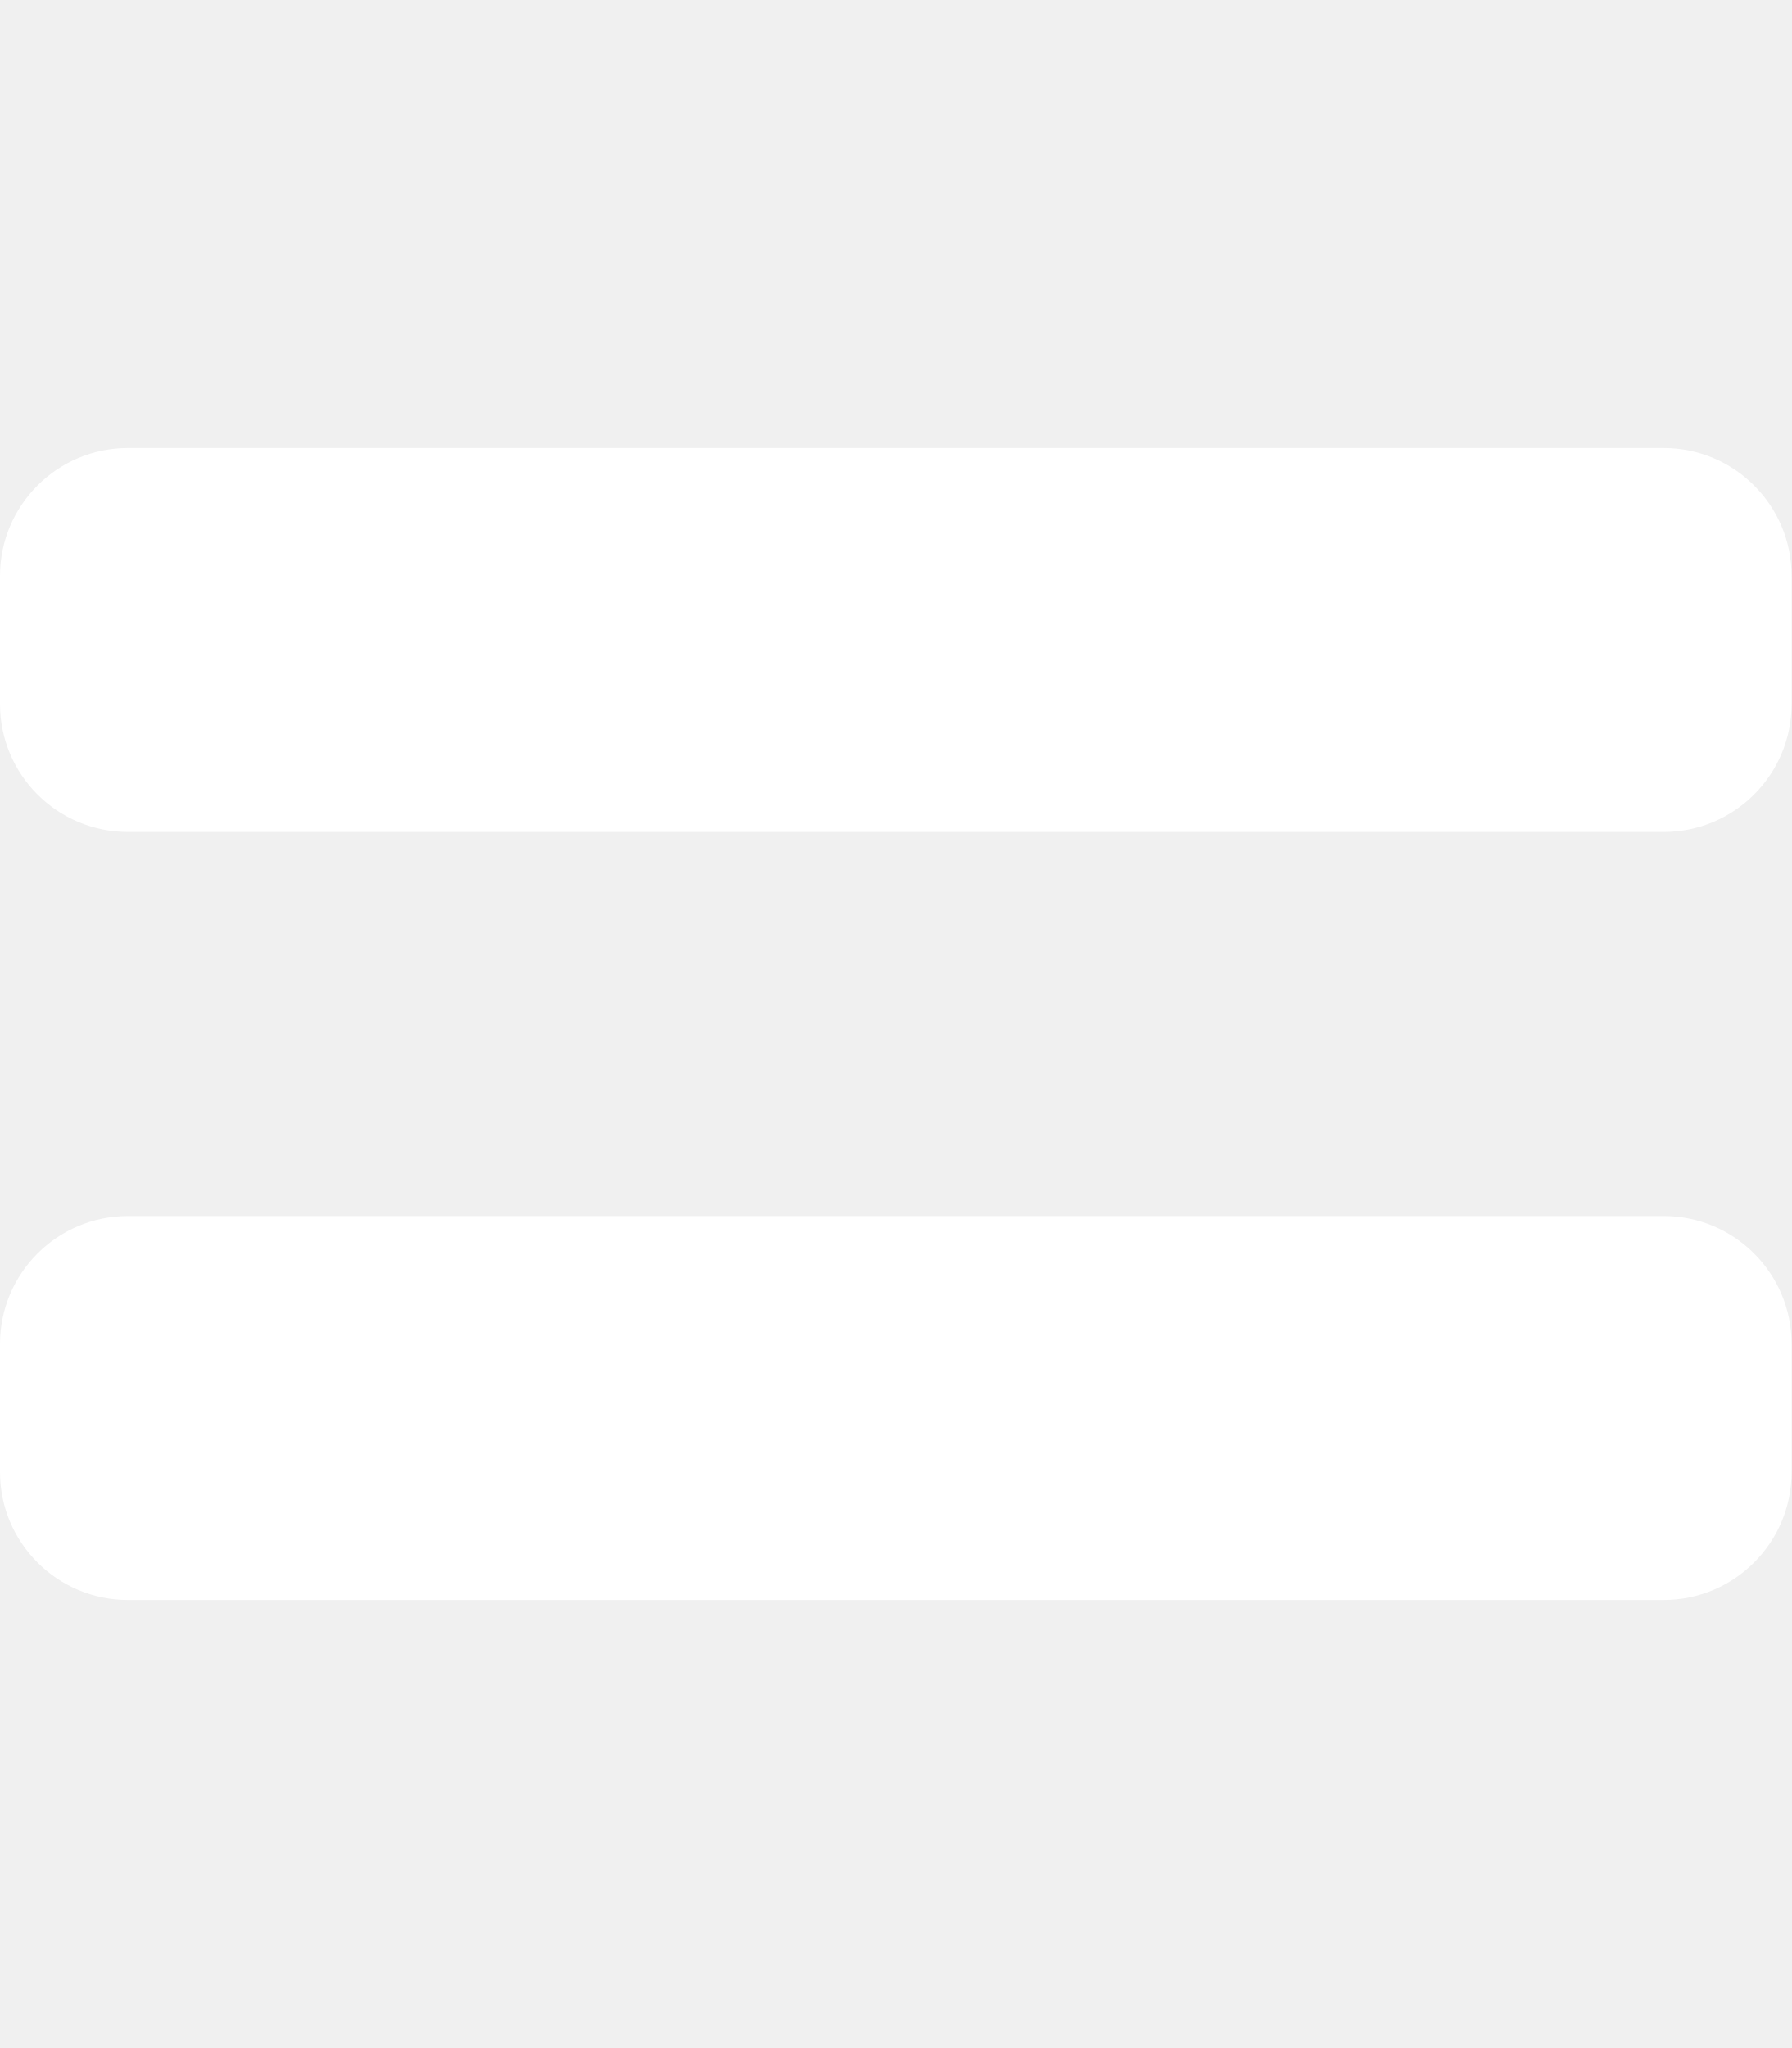
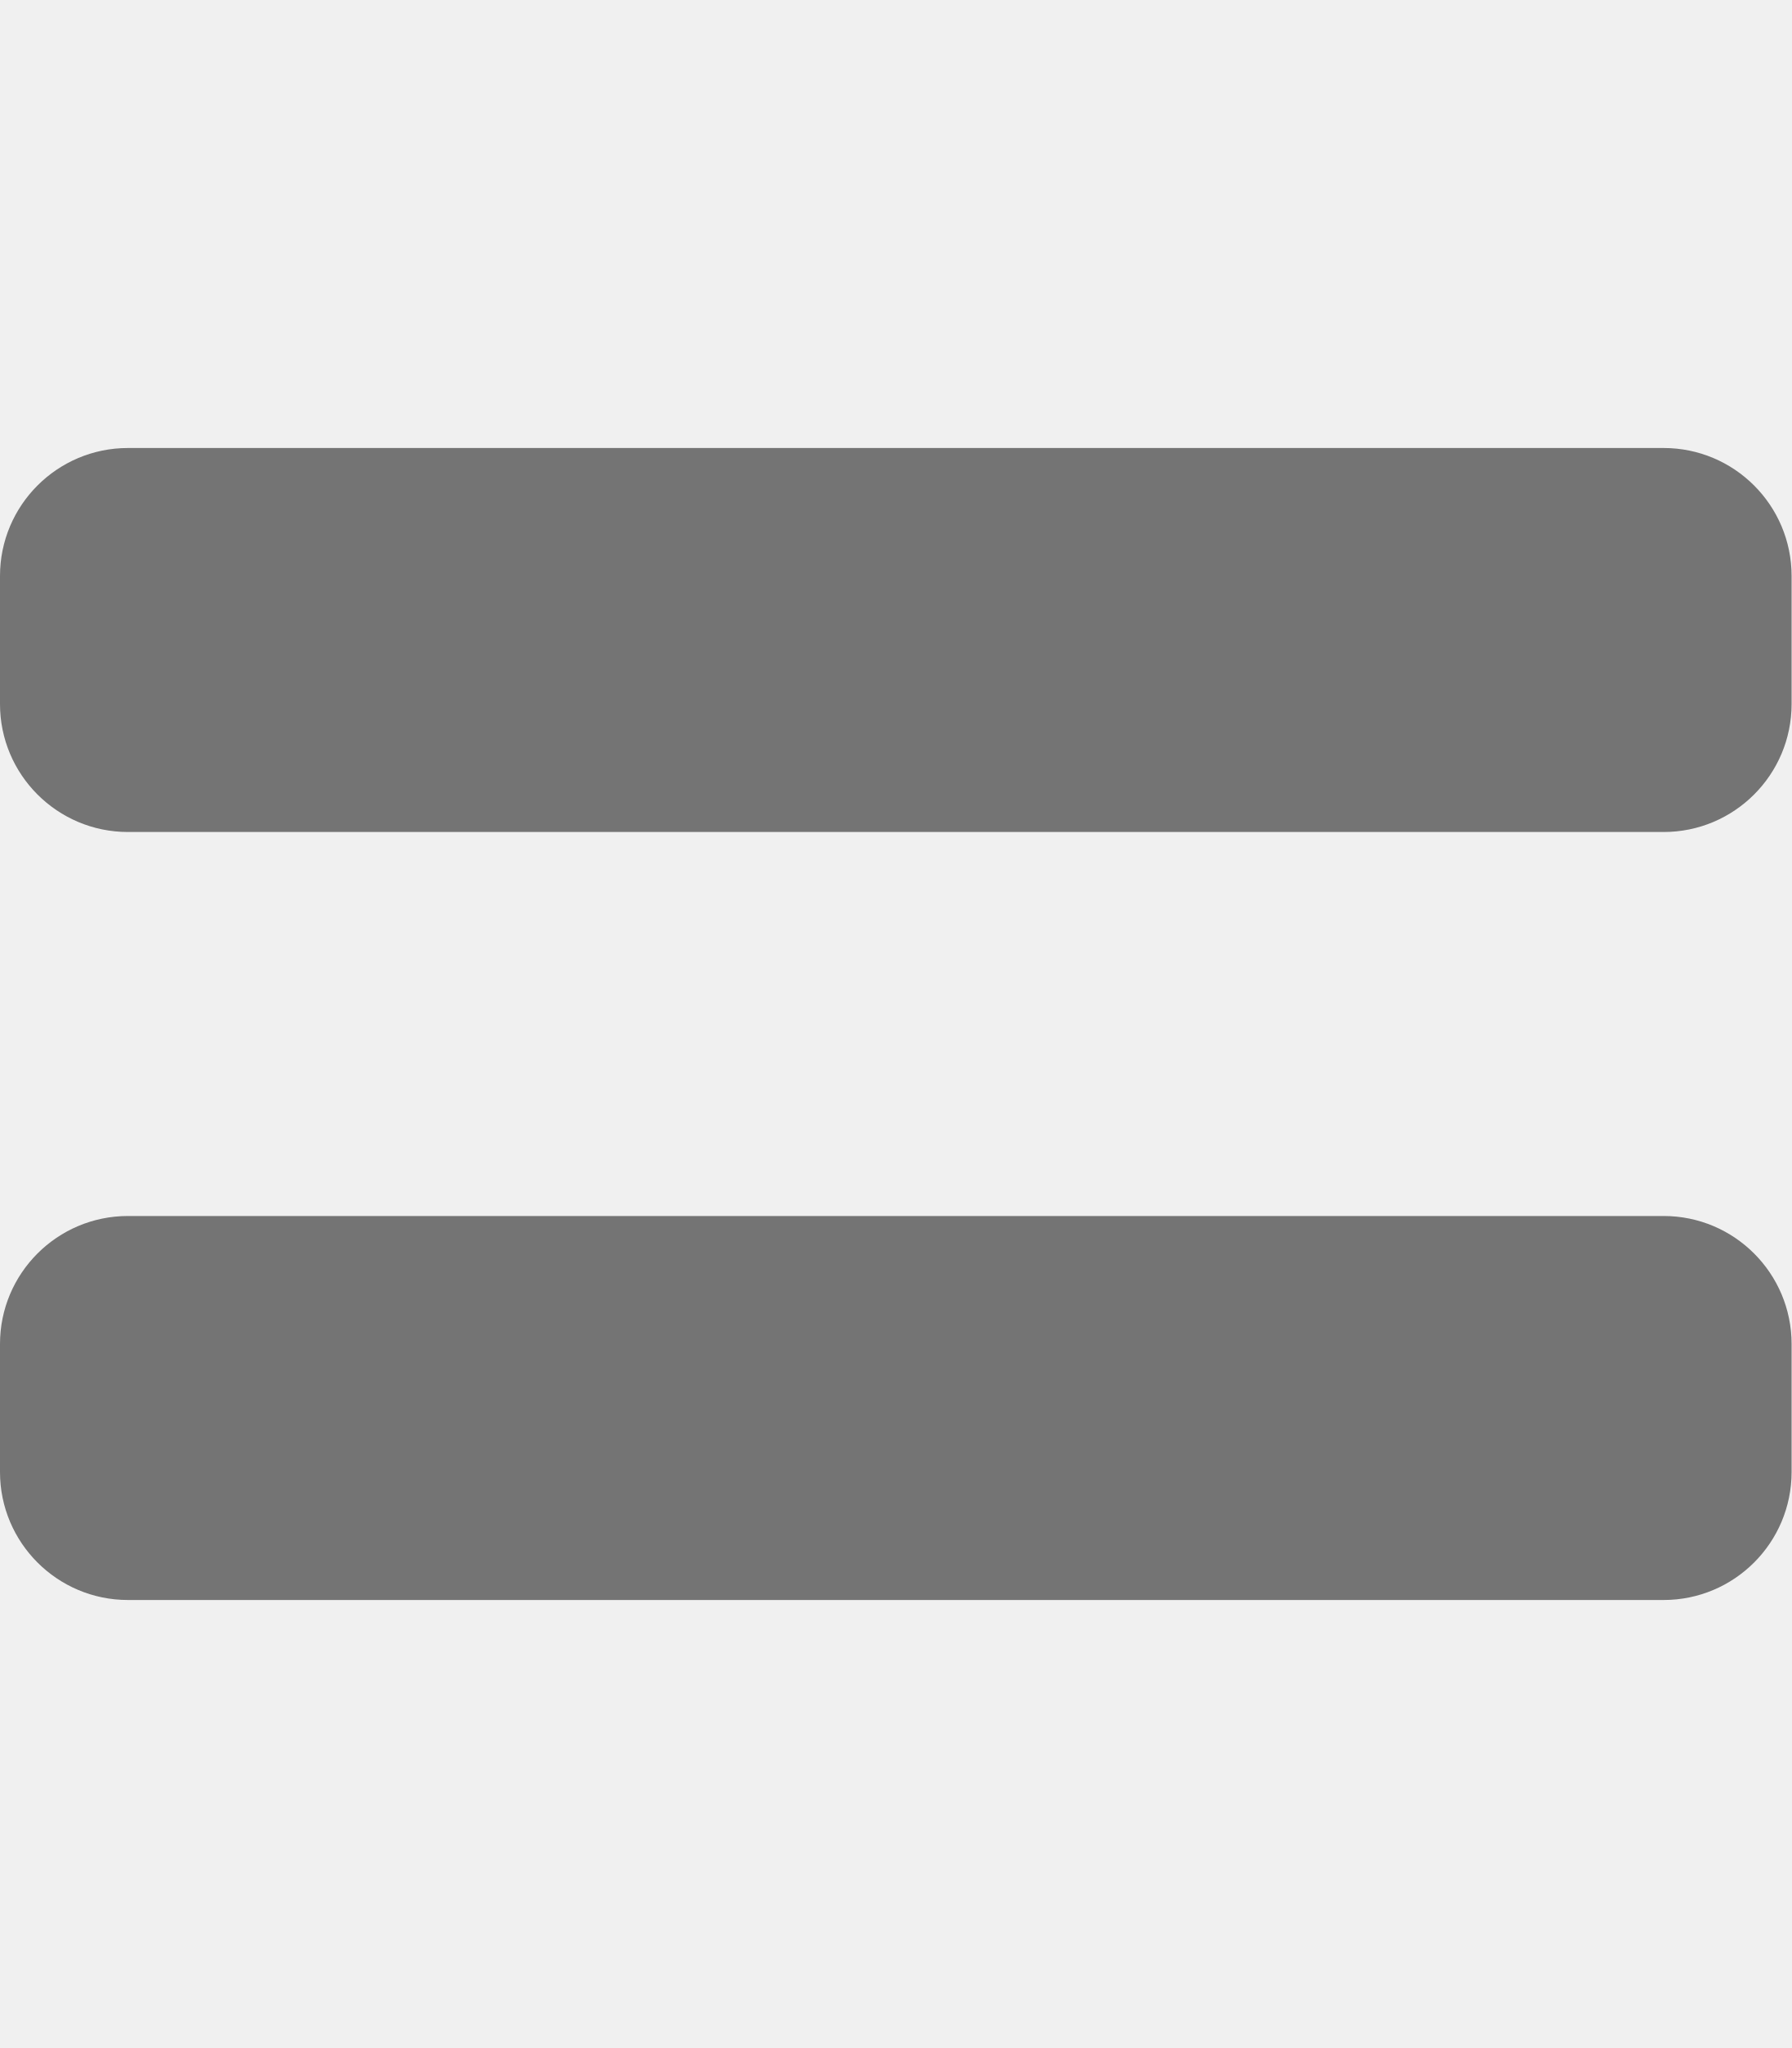
<svg xmlns="http://www.w3.org/2000/svg" width="100%" height="100%" viewBox="0 0 448 512" version="1.1" xml:space="preserve" style="fill-rule:evenodd;clip-rule:evenodd;stroke-linejoin:round;stroke-miterlimit:2;">
-   <path d="M416,304L32,304C14.33,304 0,318.33 0,336L0,368C0,385.67 14.33,400 32,400L416,400C433.67,400 448,385.67 448,368L448,336C448,318.33 433.67,304 416,304ZM416,112L32,112C14.33,112 0,126.33 0,144L0,176C0,193.67 14.33,208 32,208L416,208C433.67,208 448,193.67 448,176L448,144C448,126.33 433.67,112 416,112Z" style="fill:white;fill-rule:nonzero;" />
+   <path d="M416,304L32,304C14.33,304 0,318.33 0,336L0,368C0,385.67 14.33,400 32,400L416,400C433.67,400 448,385.67 448,368L448,336C448,318.33 433.67,304 416,304ZM416,112L32,112C14.33,112 0,126.33 0,144L0,176C0,193.67 14.33,208 32,208L416,208C433.67,208 448,193.67 448,176L448,144C448,126.33 433.67,112 416,112Z" style="fill:rgb(116, 116, 116);fill-rule:nonzero;" />
</svg>
